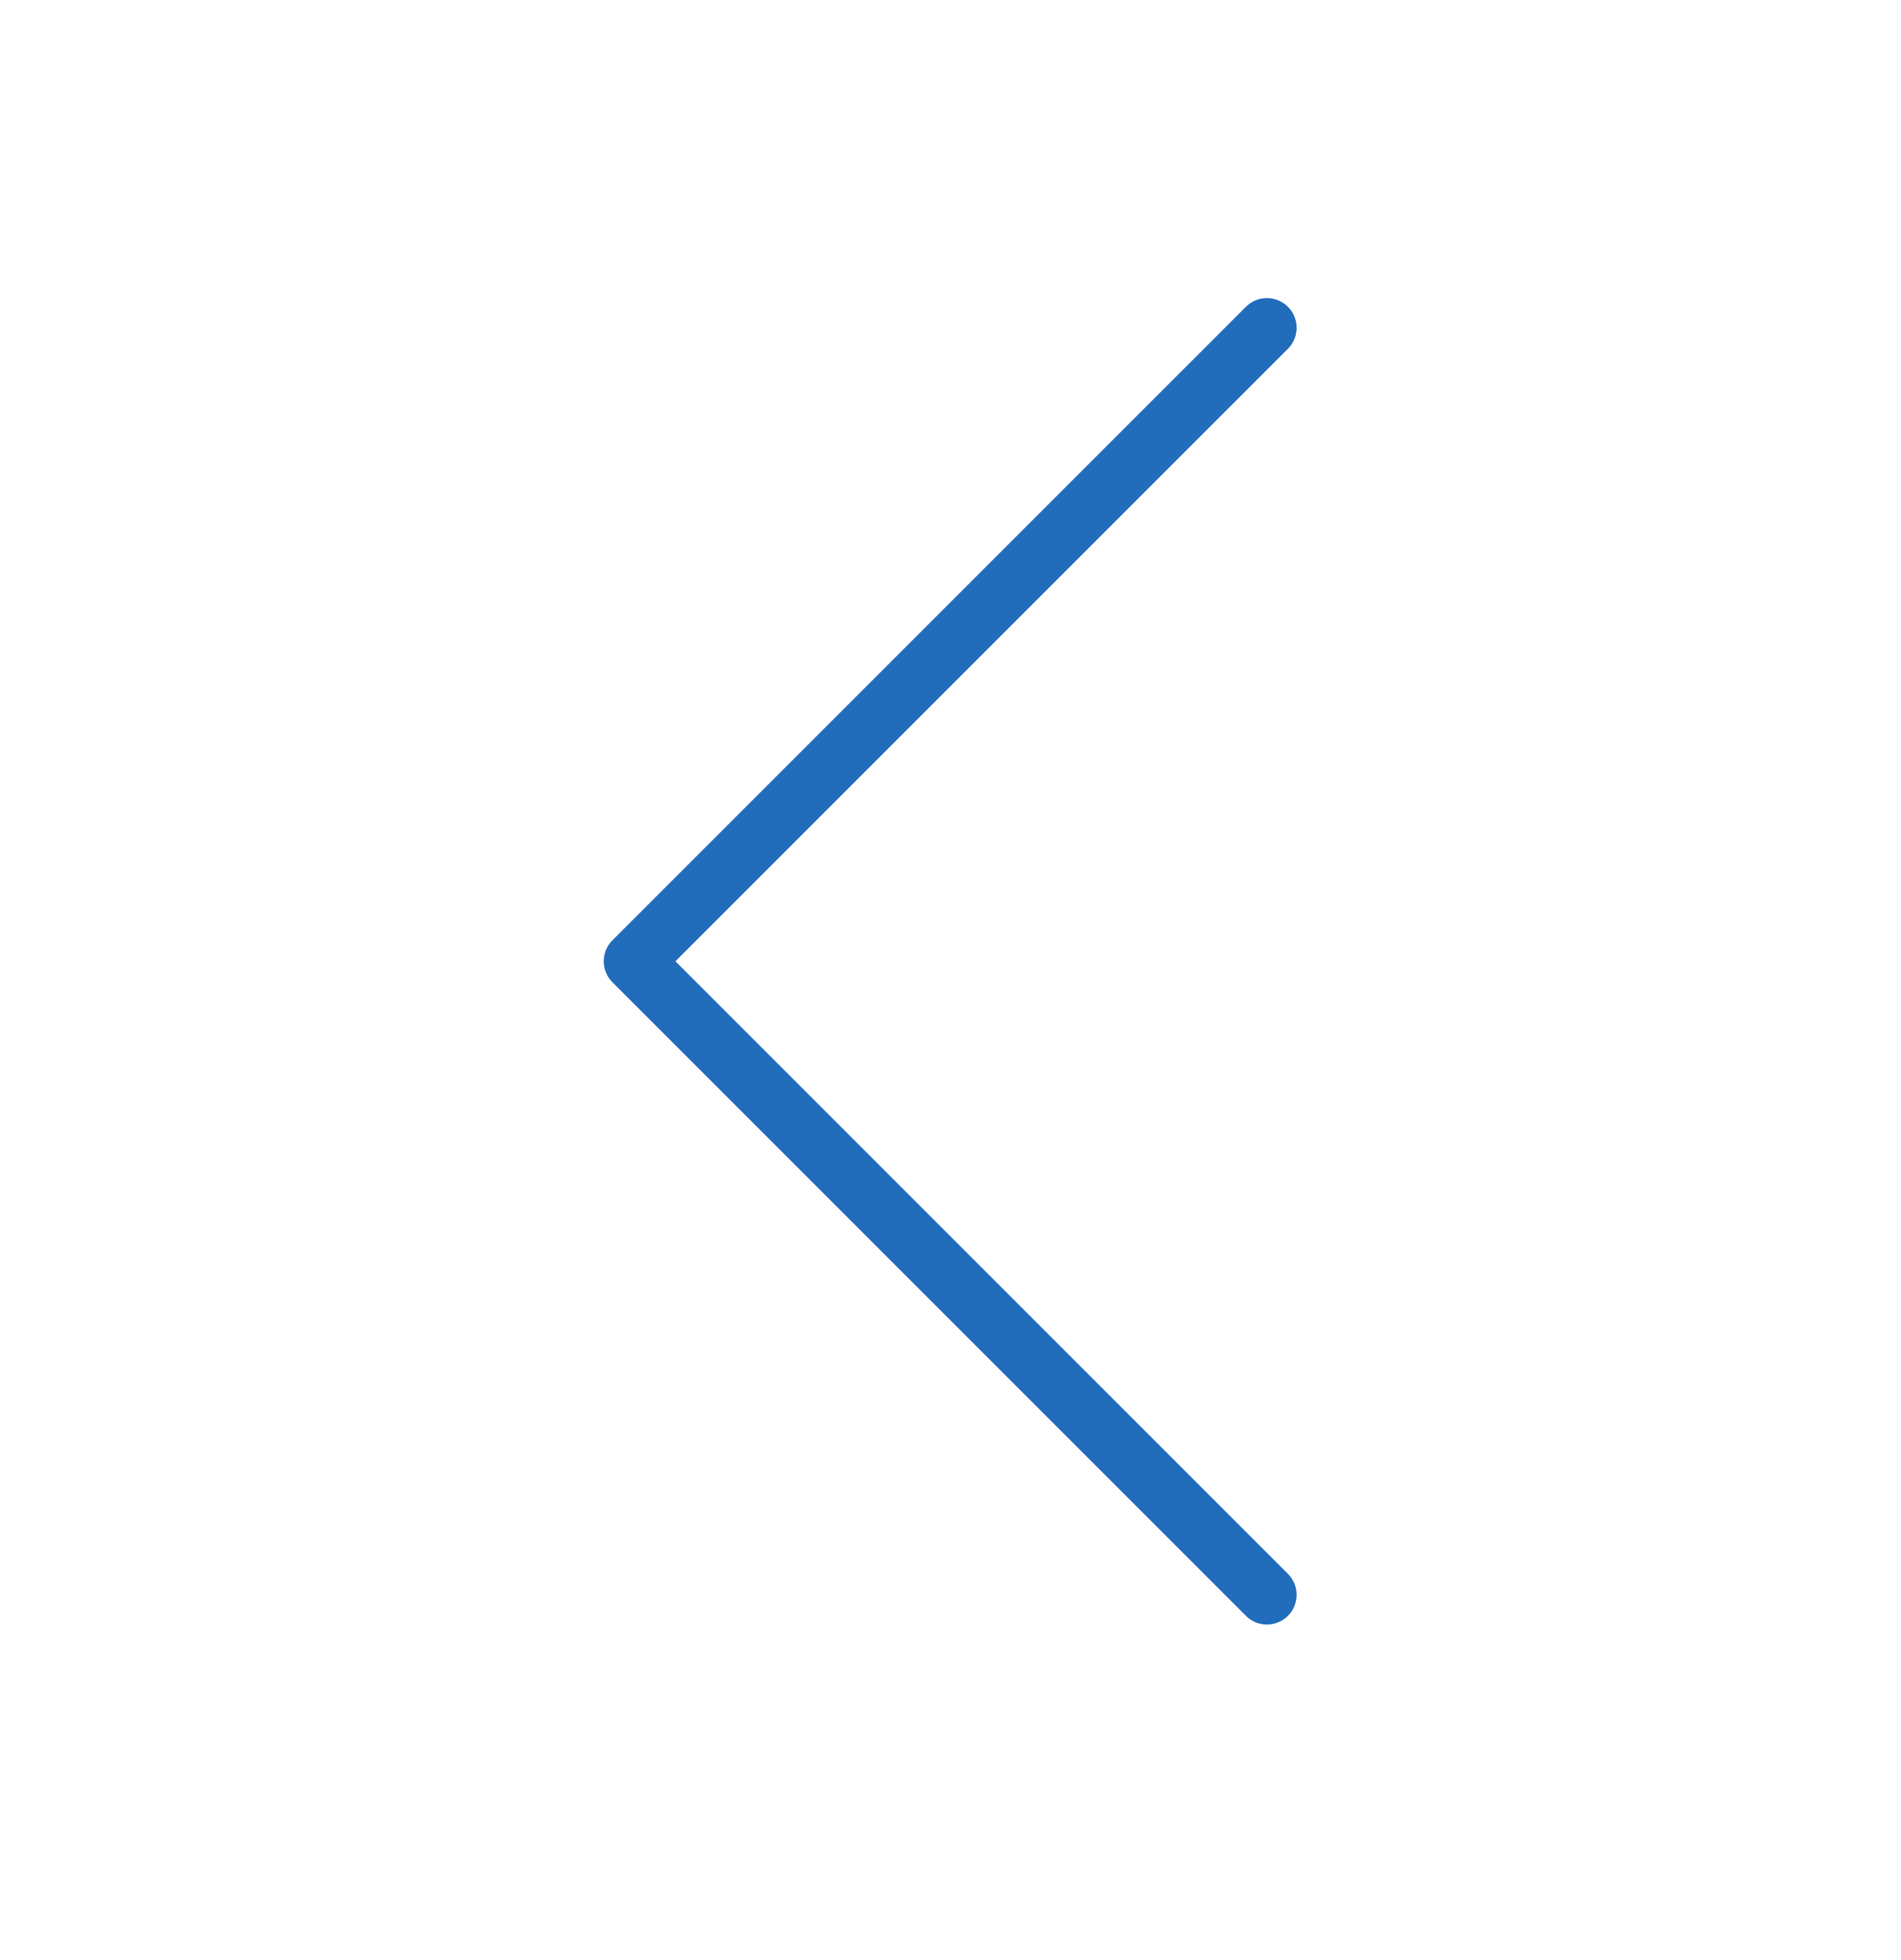
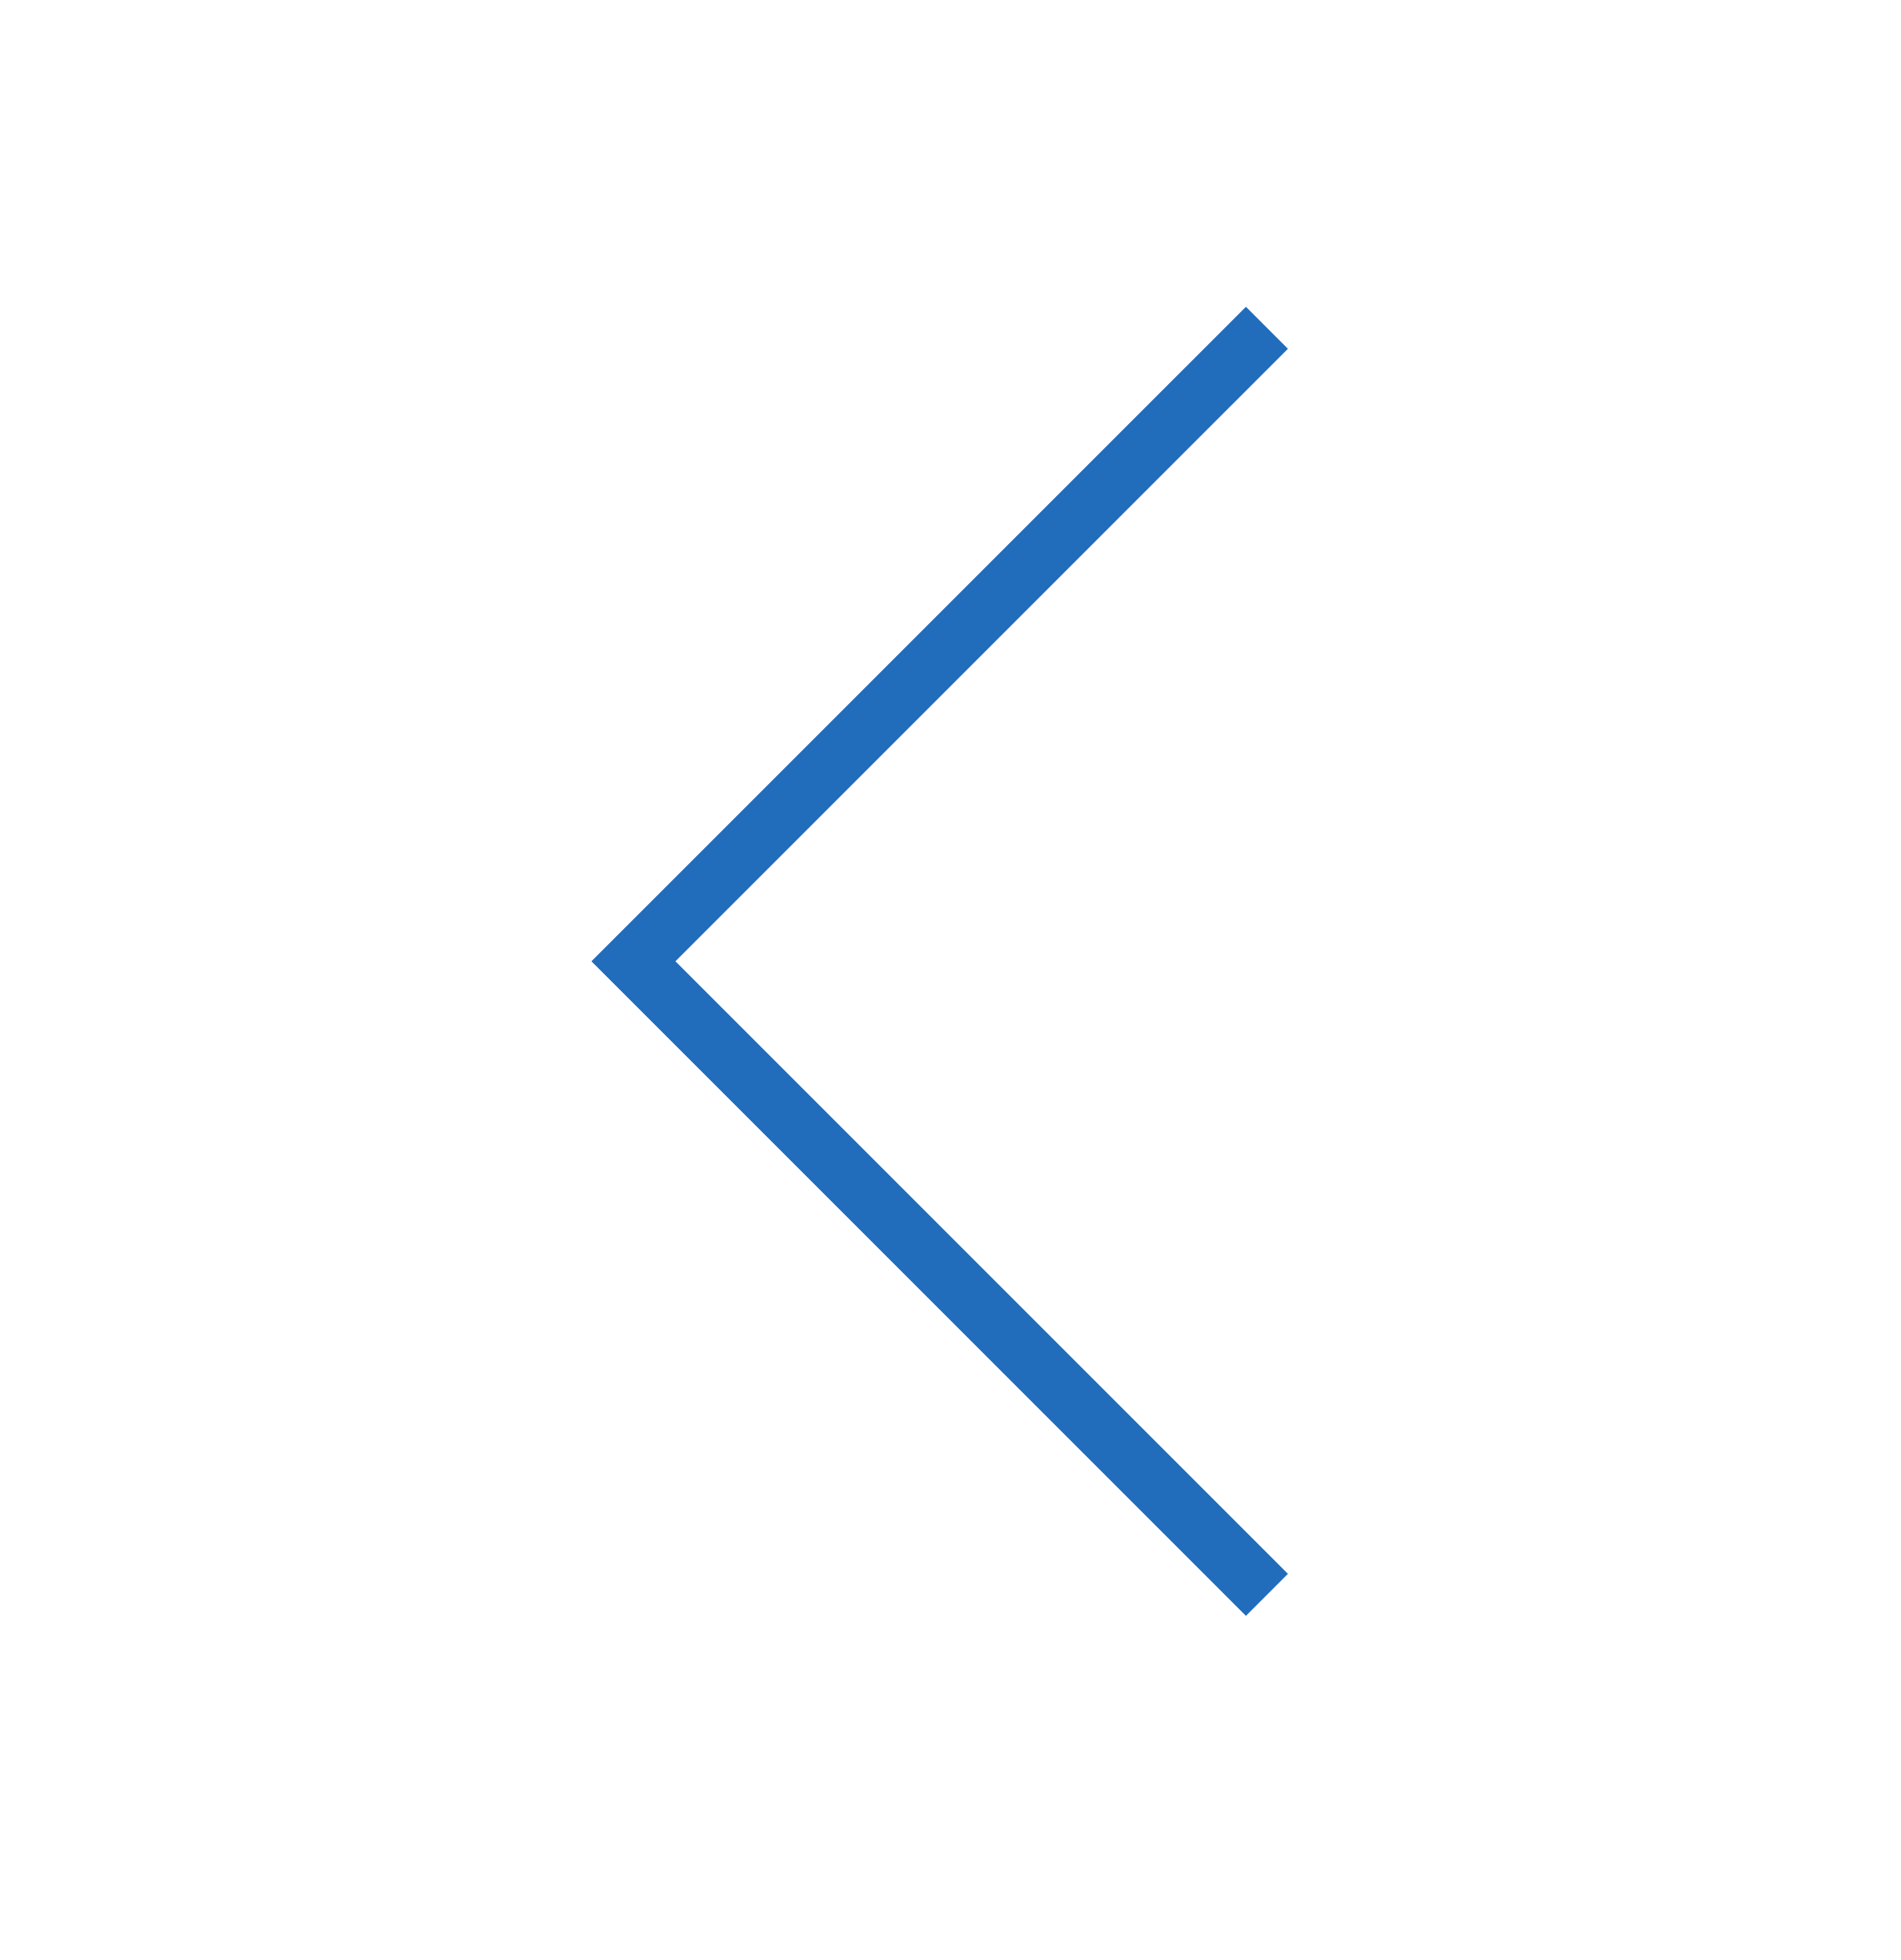
<svg xmlns="http://www.w3.org/2000/svg" width="32" height="33" viewBox="0 0 32 33" fill="none">
-   <path d="M21.333 26.852L10.666 16.185L21.333 5.519" stroke="#226CBC" stroke-linecap="round" stroke-linejoin="round" />
+   <path d="M21.333 26.852L10.666 16.185L21.333 5.519" stroke="#226CBC" strokeLinecap="round" strokeLinejoin="round" />
</svg>
